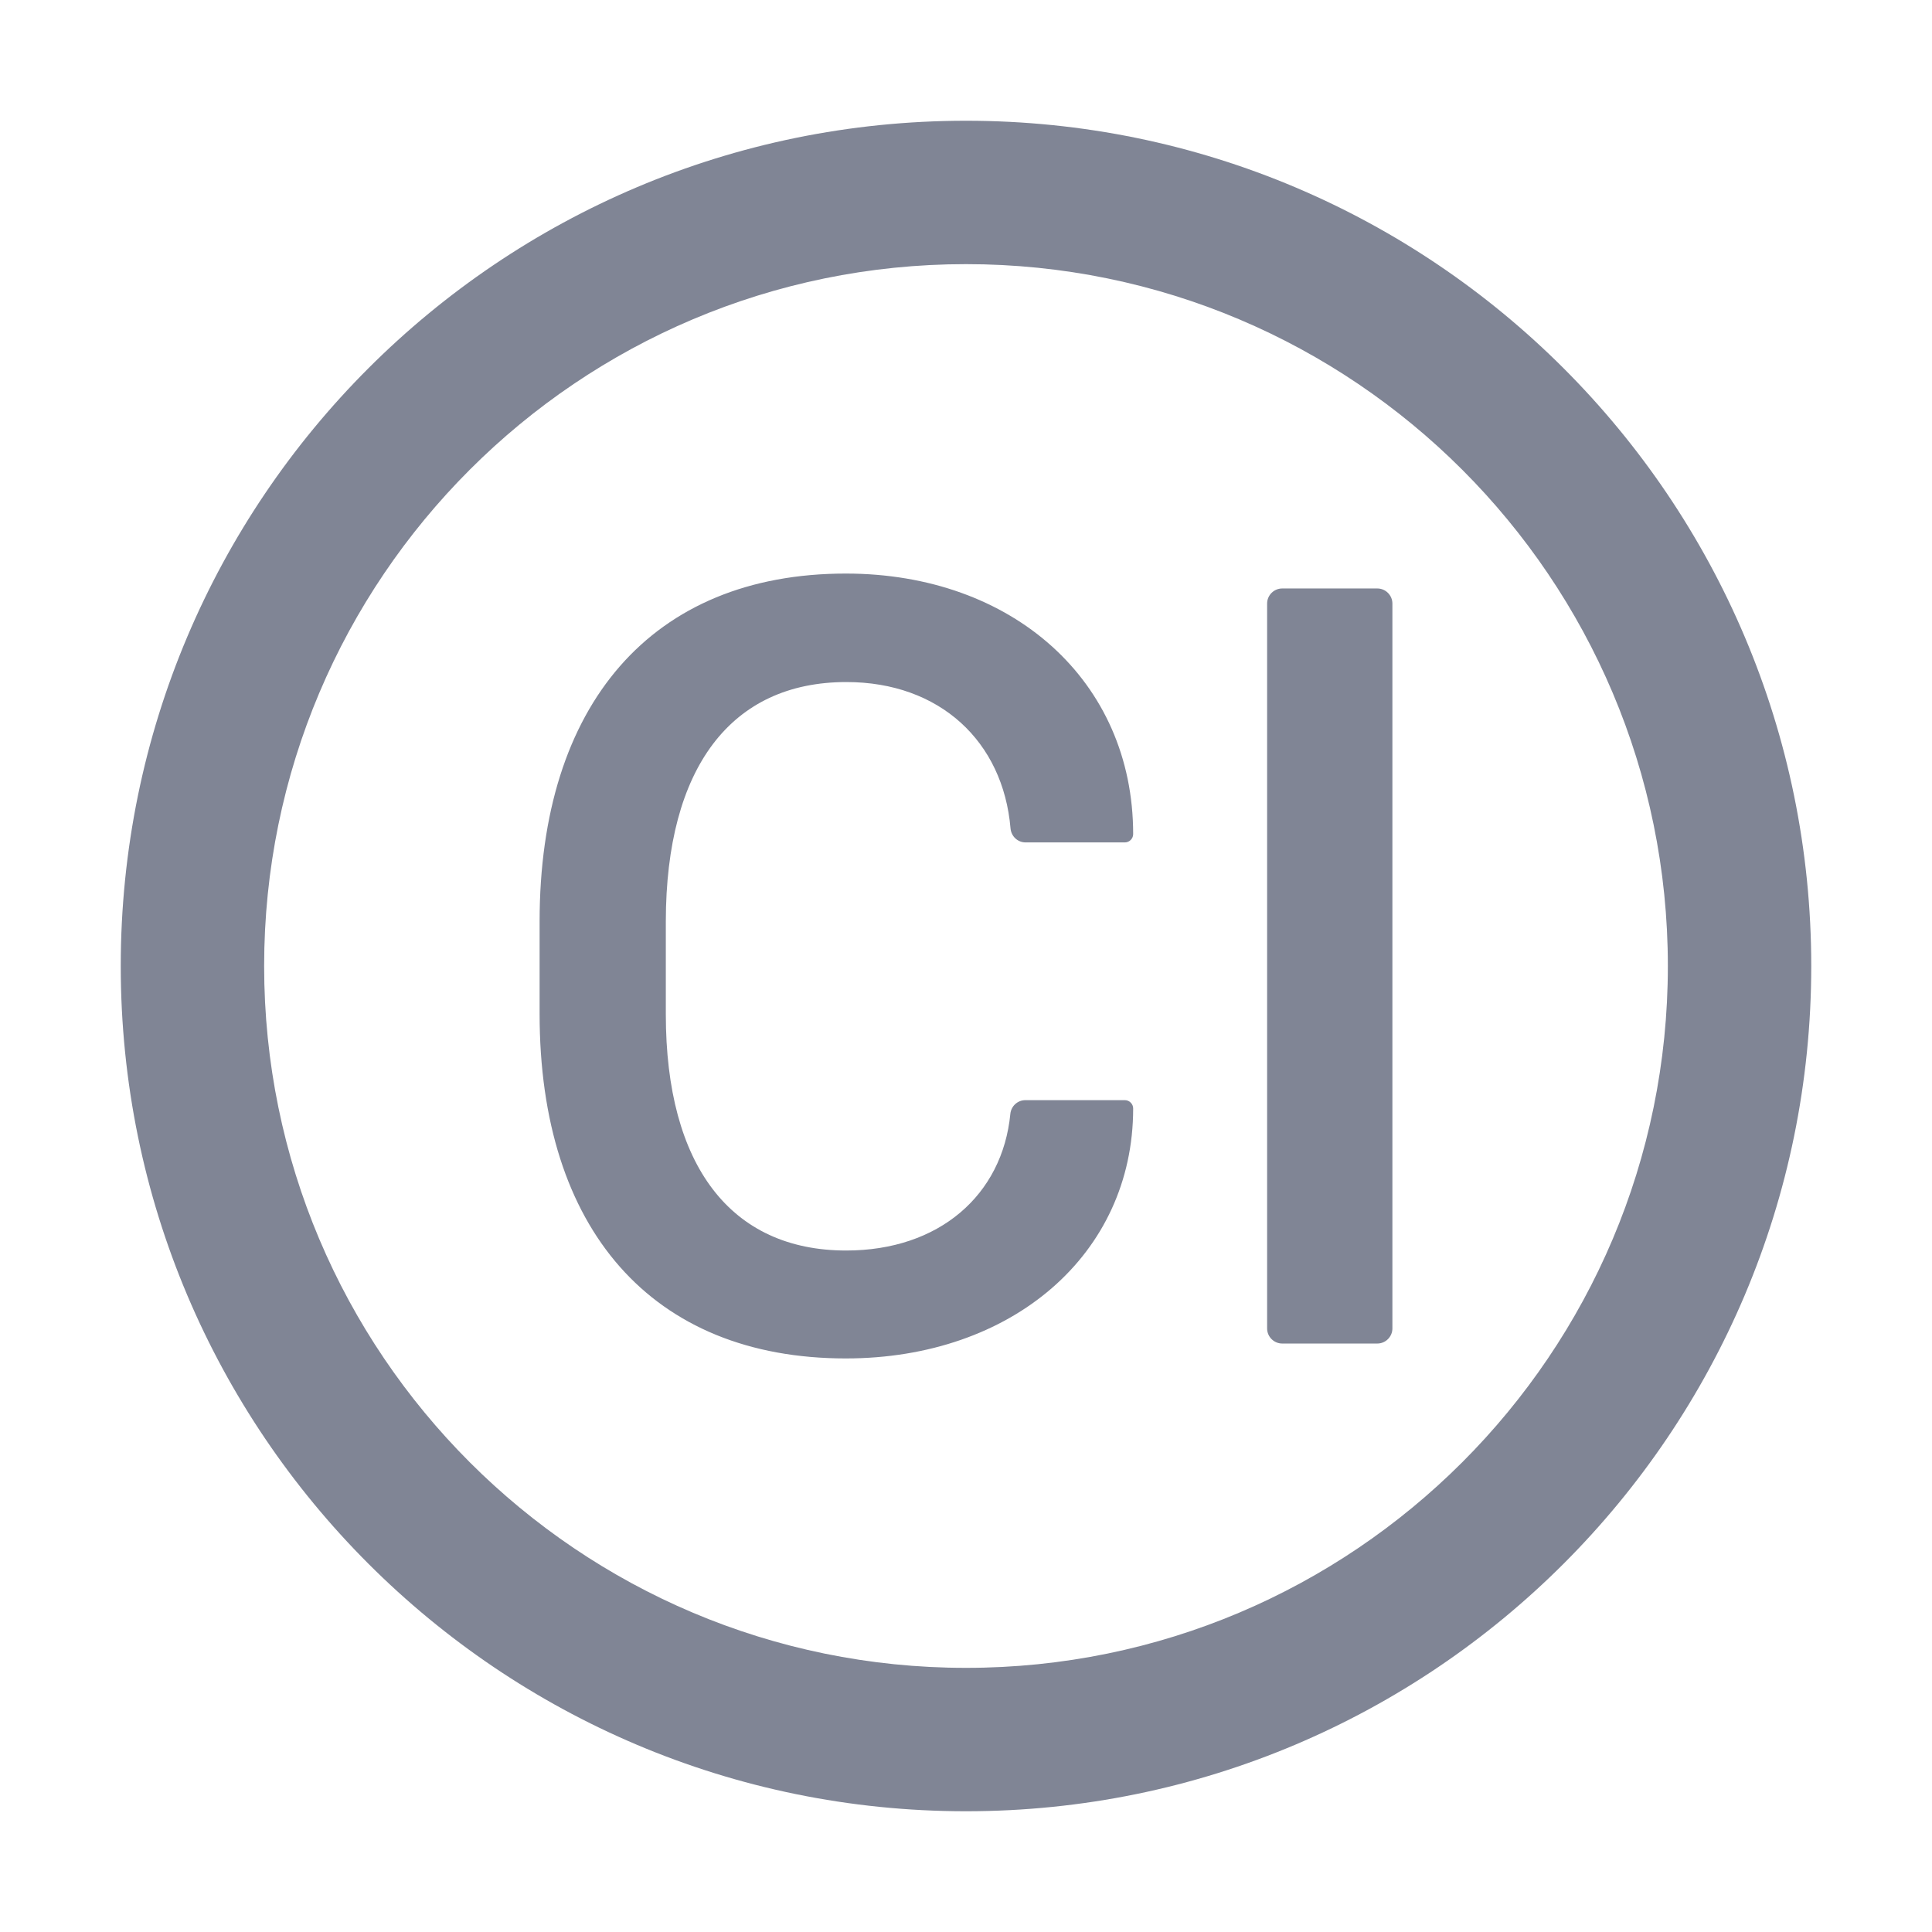
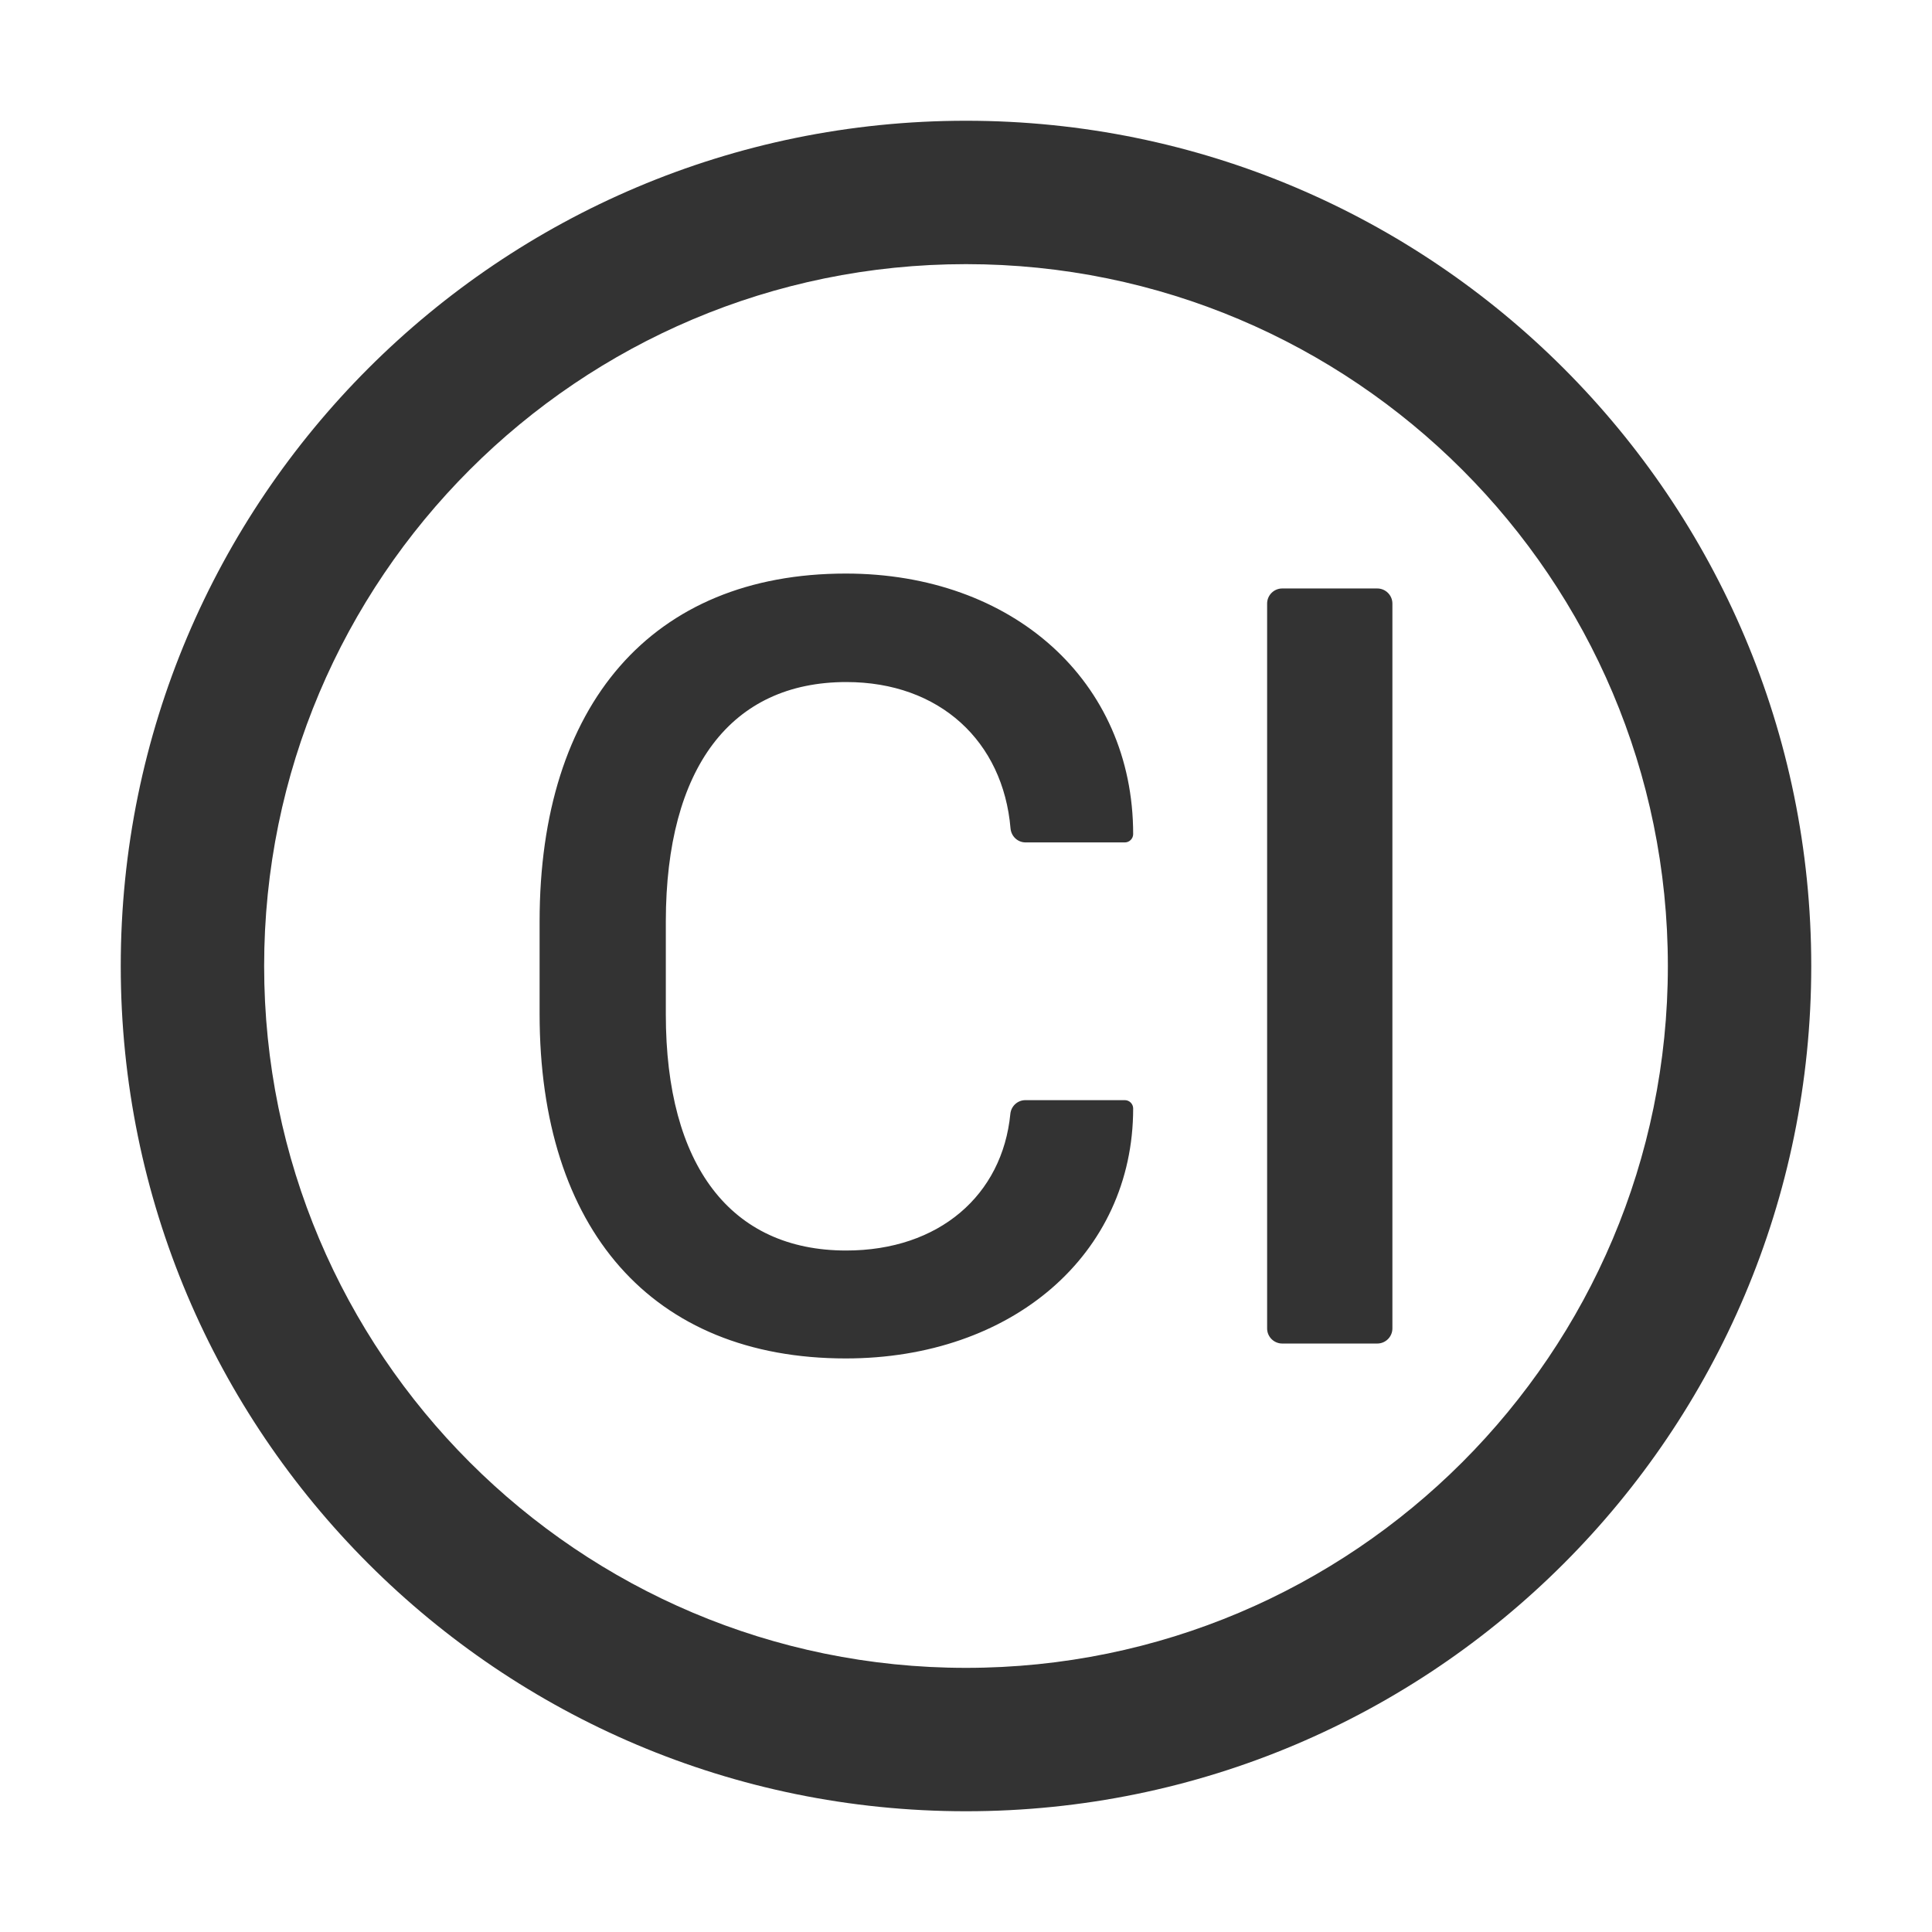
- <svg xmlns="http://www.w3.org/2000/svg" t="1644914664721" class="icon" viewBox="0 0 1024 1024" version="1.1" p-id="1220" width="200" height="200">
-   <path d="M512 64C264.6 64 64 264.6 64 512s200.6 448 448 448 448-200.6 448-448S759.4 64 512 64z m0 820c-205.4 0-372-166.6-372-372s166.6-372 372-372 372 166.6 372 372-166.6 372-372 372z" p-id="1221" fill="#808595" />
-   <path d="M730 311.9h-50.4c-4.4 0-8 3.6-8 8v384.2c0 4.4 3.6 8 8 8H730c4.4 0 8-3.6 8-8V319.9c0-4.4-3.6-8-8-8zM448.6 361.5c49.5 0 83.1 31.5 87 77.6 0.4 4.2 3.8 7.4 8 7.4h52.6c2.4 0 4.4-2 4.4-4.4 0-81.2-64-138.1-152.3-138.1C345.4 304 286 373.5 286 488.4v49c0 114 59.4 182.6 162.3 182.6 88 0 152.3-55.1 152.3-132.5 0-2.4-2-4.4-4.4-4.4h-52.7c-4.2 0-7.6 3.2-8 7.3-4.2 43-37.7 72.4-87 72.4-61.1 0-95.6-44.9-95.6-125.2v-49.3c0.1-81.4 34.6-126.8 95.7-126.8z" p-id="1222" fill="#808595" />
+ <svg xmlns="http://www.w3.org/2000/svg" t="1645336407629" class="icon" viewBox="0 0 1024 1024" version="1.1" p-id="2037" width="150" height="150">
+   <path d="M512 64C264.6 64 64 264.6 64 512s200.6 448 448 448 448-200.6 448-448S759.4 64 512 64z m0 820c-205.4 0-372-166.6-372-372s166.6-372 372-372 372 166.6 372 372-166.6 372-372 372z" p-id="2038" fill="#333333" />
+   <path d="M730 311.9h-50.4c-4.4 0-8 3.6-8 8v384.2c0 4.4 3.6 8 8 8H730c4.4 0 8-3.6 8-8V319.9c0-4.4-3.6-8-8-8zM448.6 361.5c49.5 0 83.1 31.5 87 77.6 0.4 4.2 3.8 7.4 8 7.4h52.6c2.4 0 4.4-2 4.4-4.4 0-81.2-64-138.1-152.3-138.1C345.4 304 286 373.5 286 488.4v49c0 114 59.4 182.6 162.3 182.6 88 0 152.3-55.1 152.3-132.5 0-2.4-2-4.4-4.4-4.4h-52.7c-4.2 0-7.6 3.2-8 7.3-4.2 43-37.7 72.4-87 72.4-61.1 0-95.6-44.9-95.6-125.2v-49.3c0.1-81.4 34.6-126.8 95.7-126.8z" p-id="2039" fill="#333333" />
</svg>
